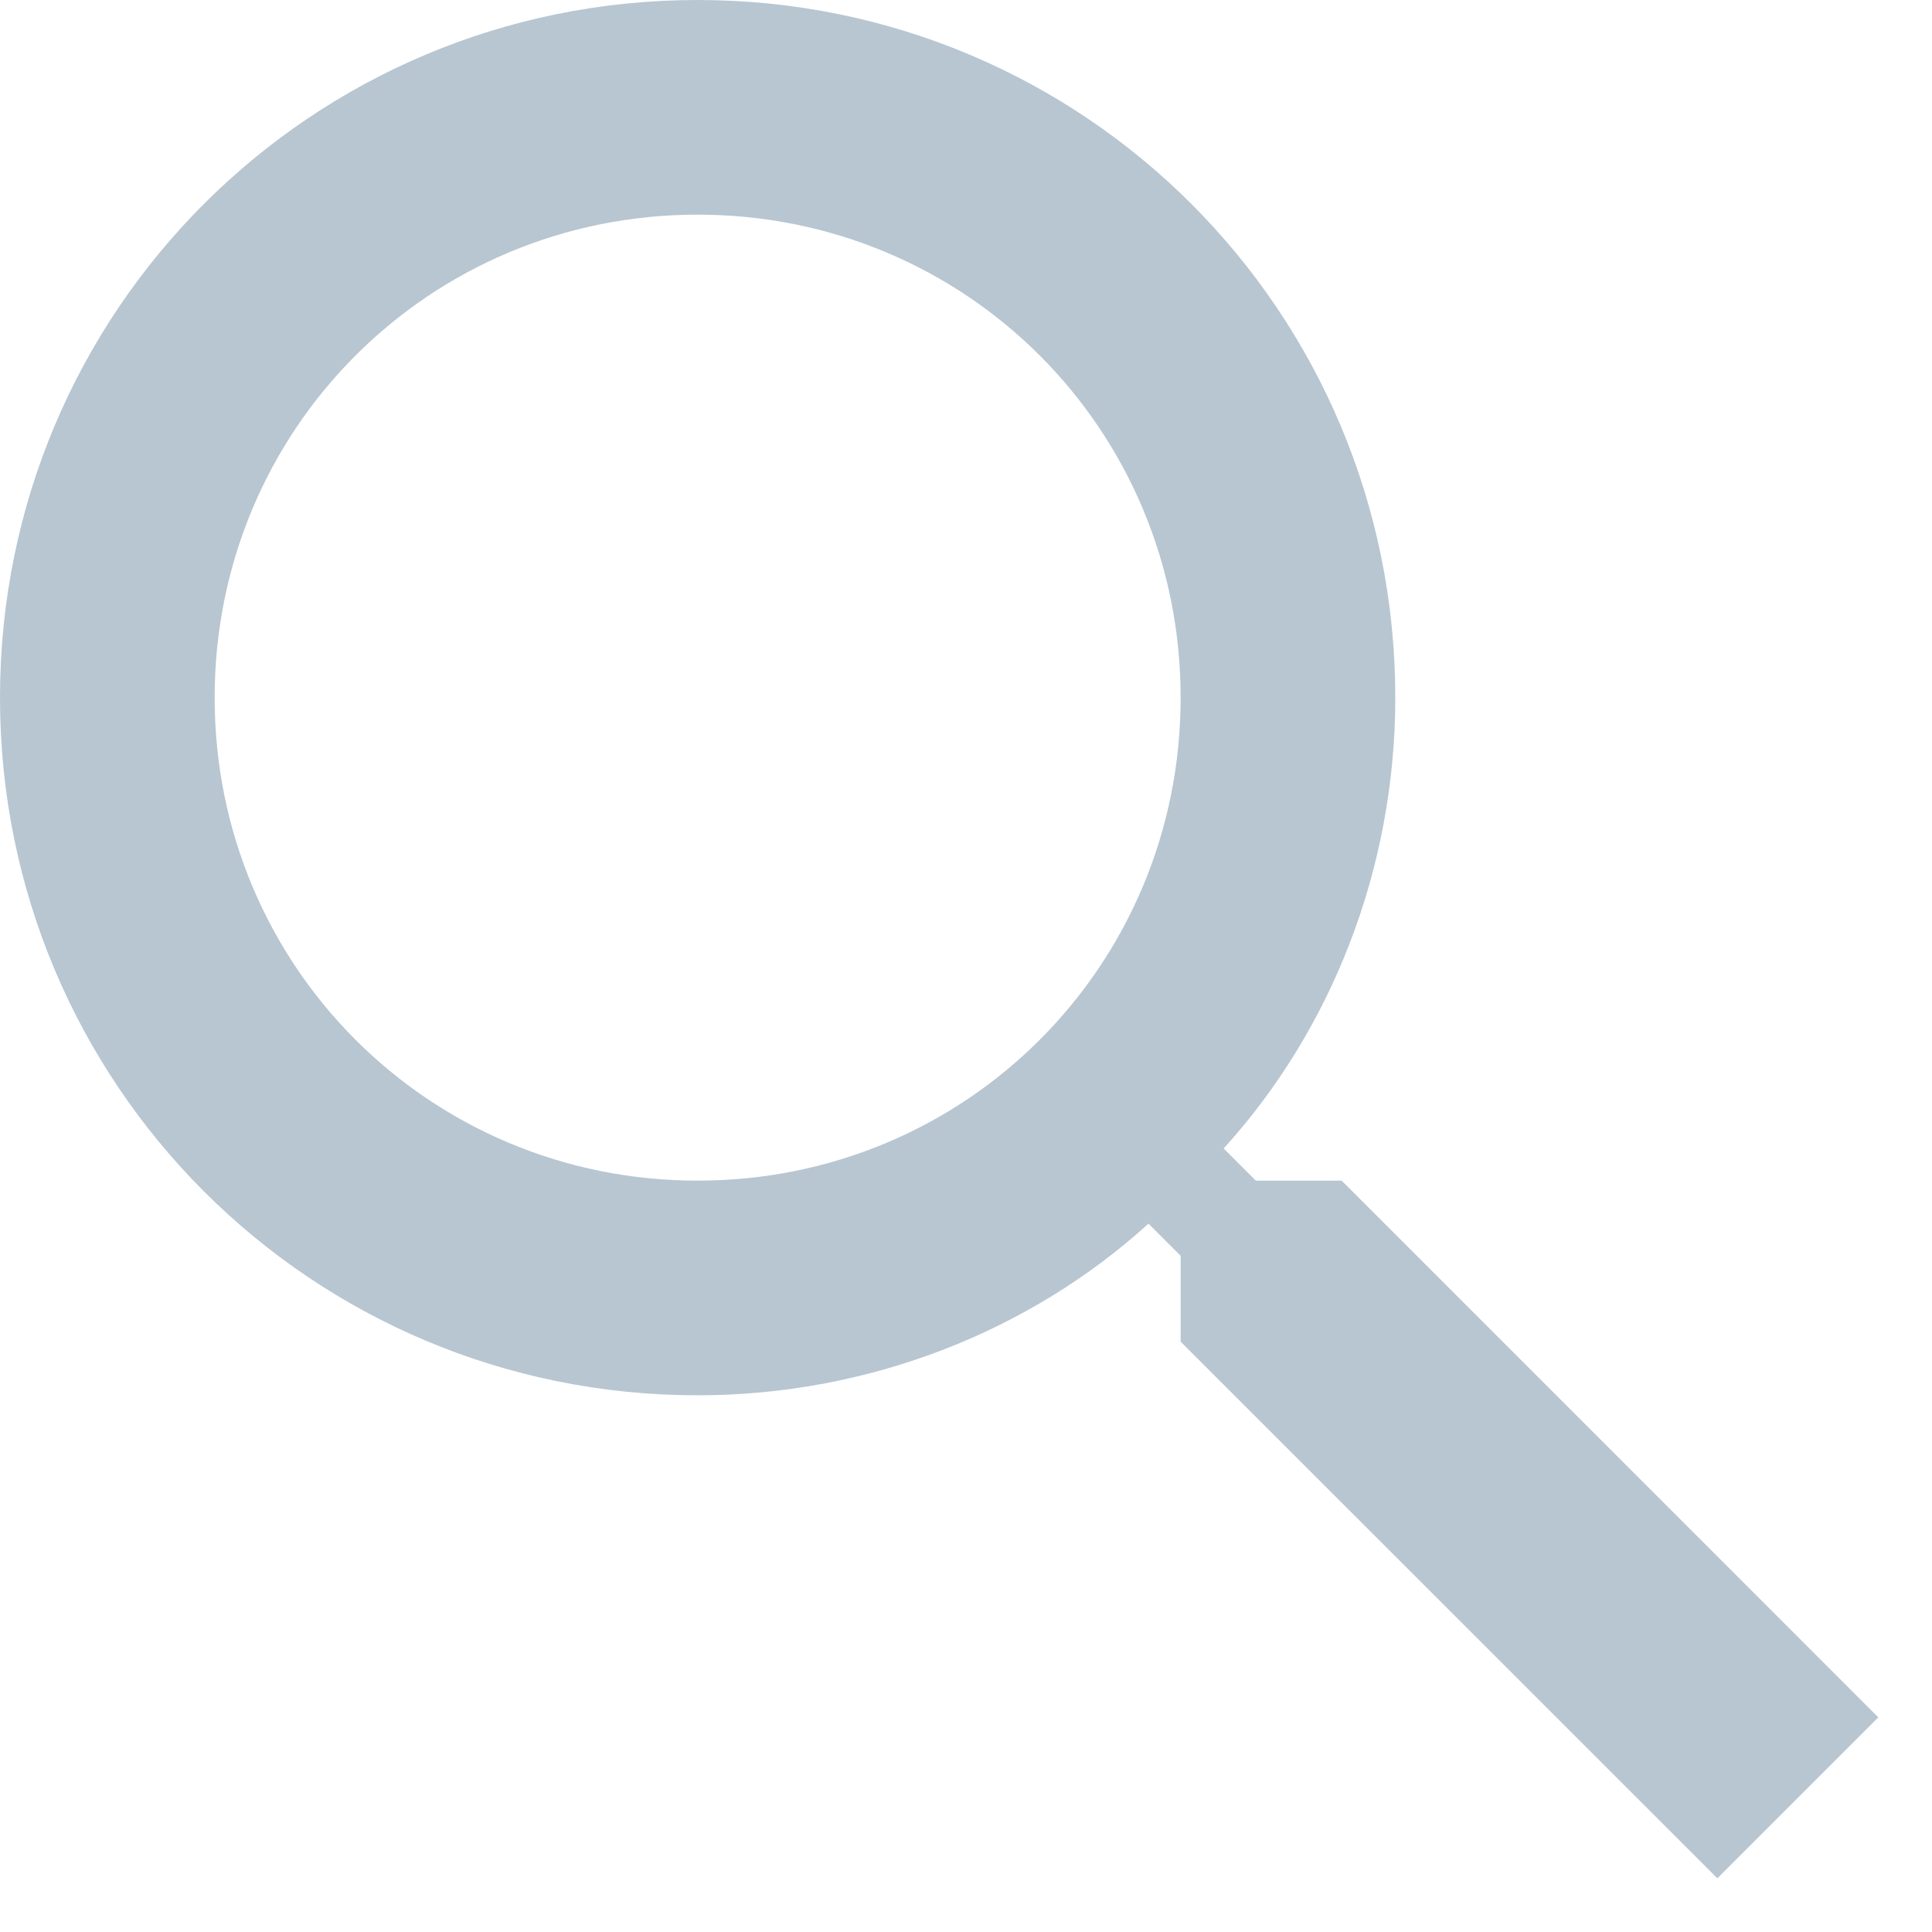
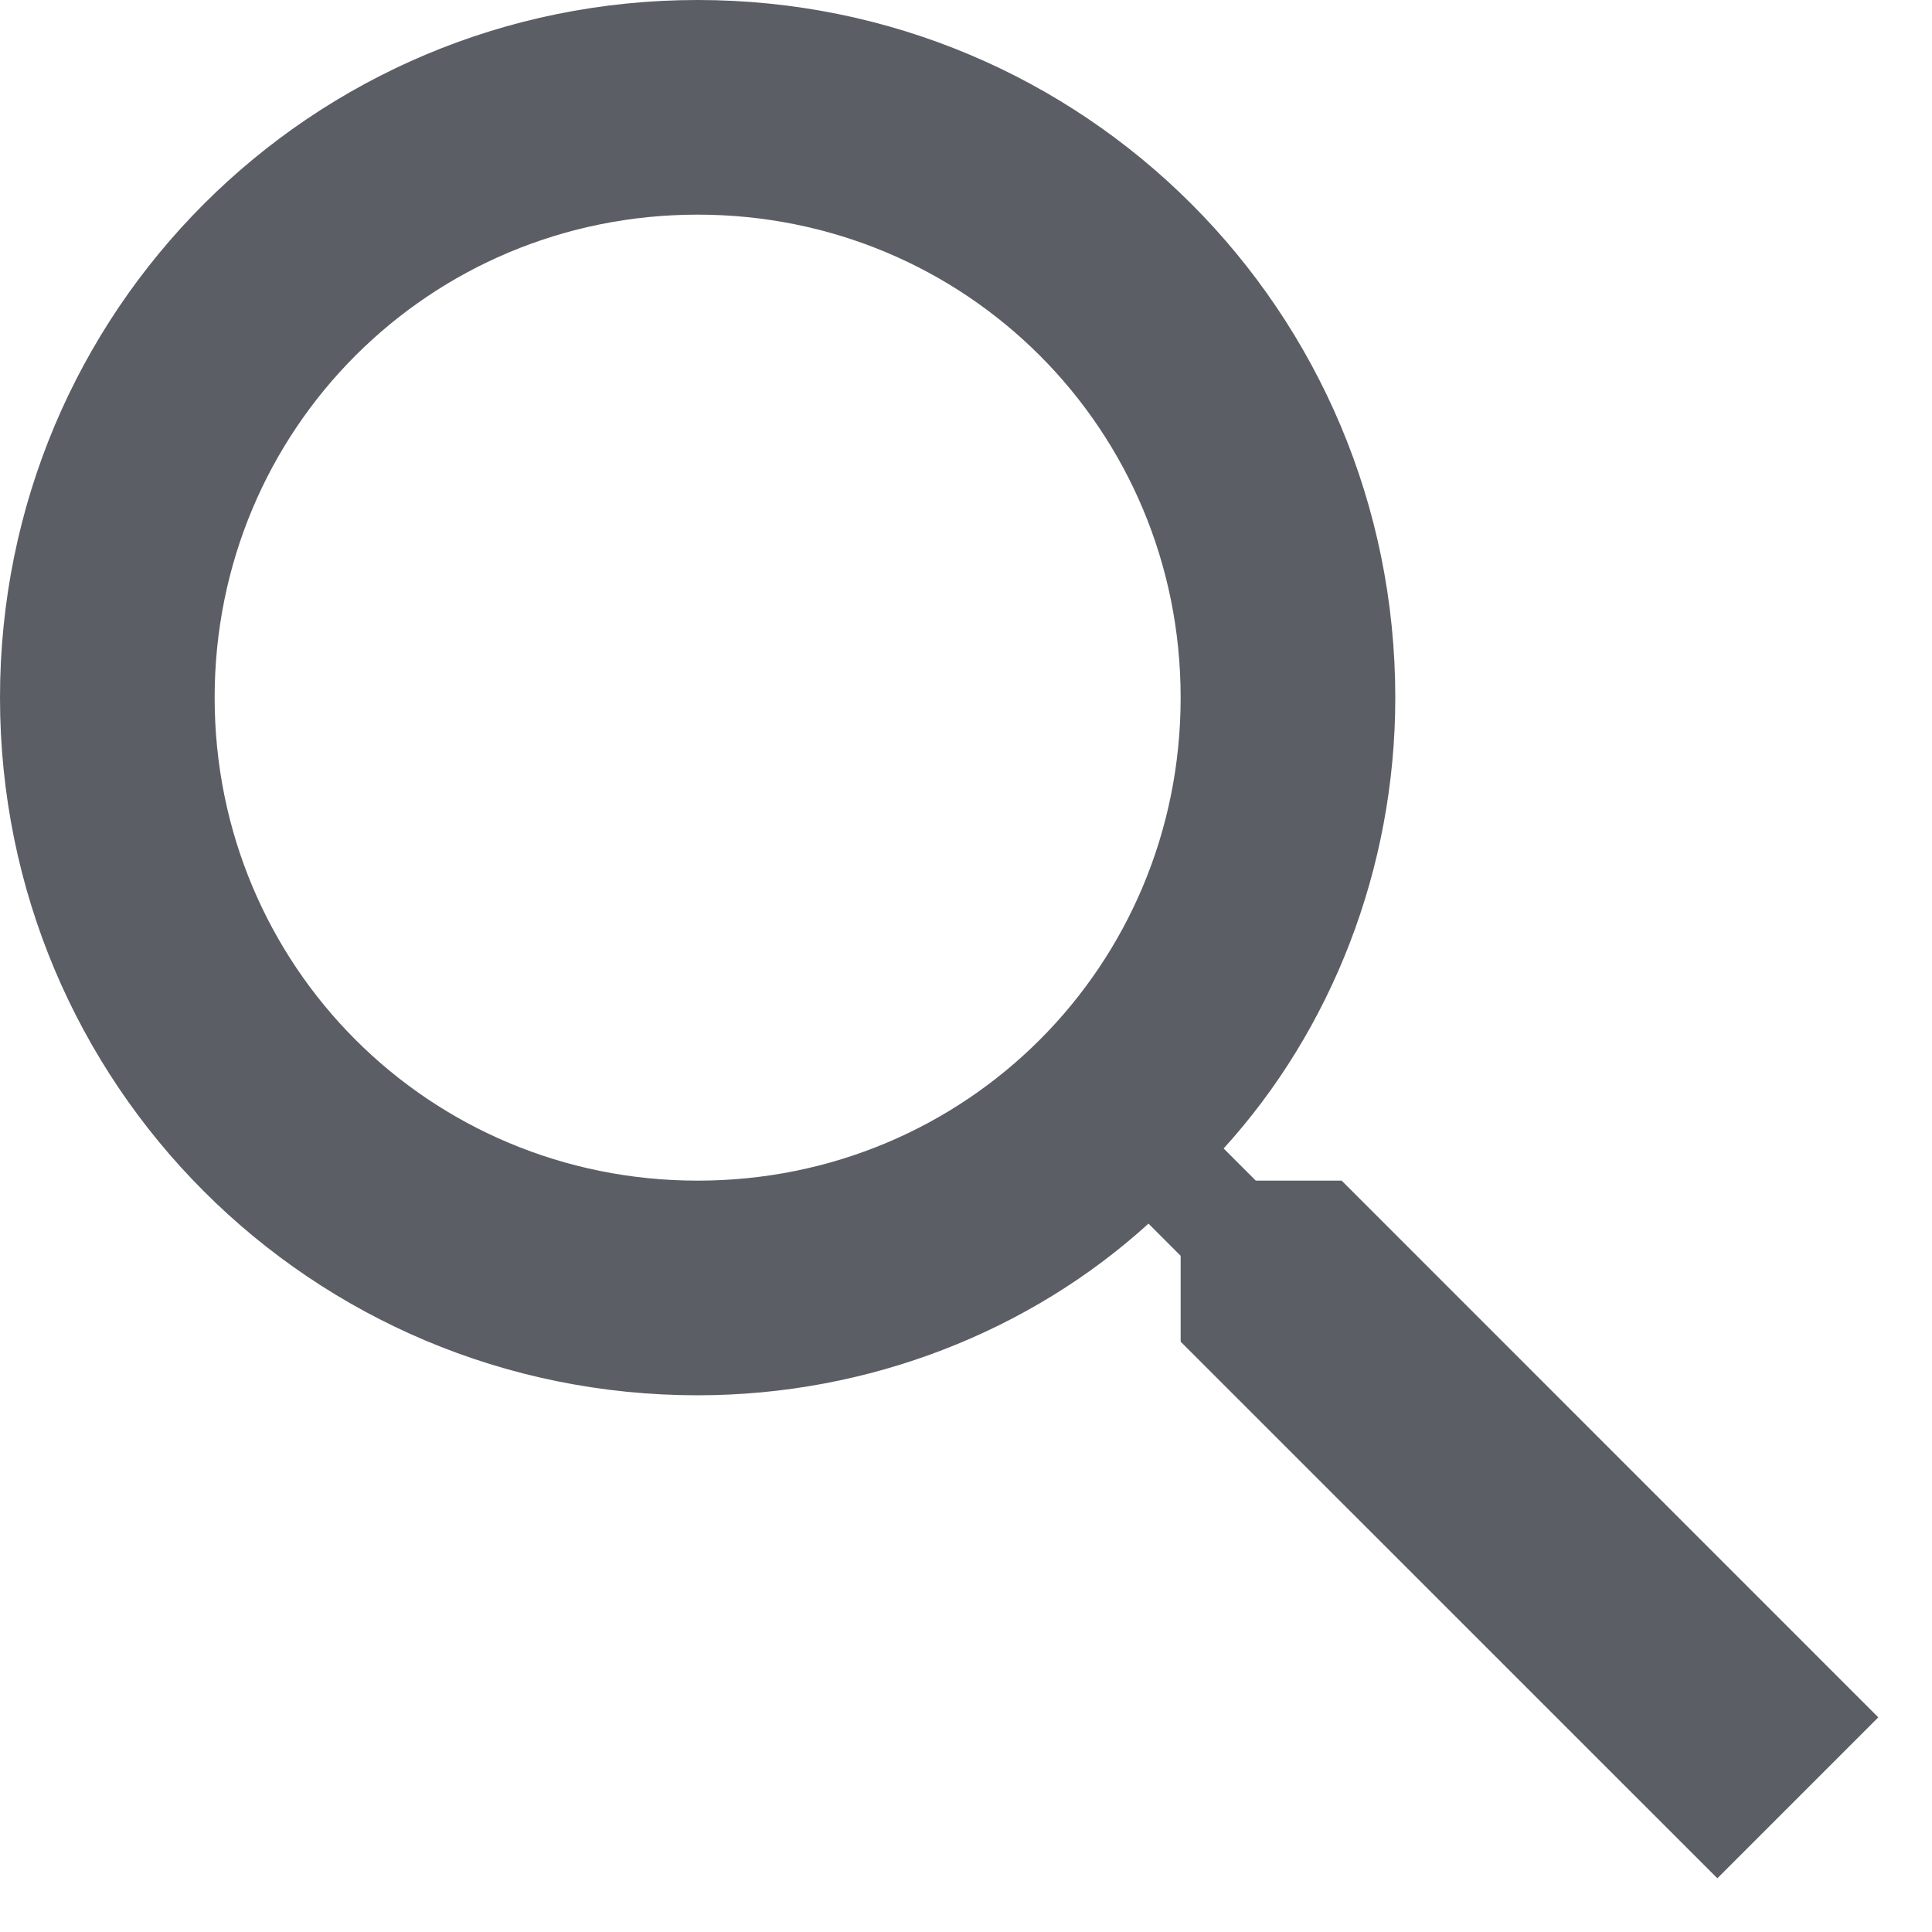
<svg xmlns="http://www.w3.org/2000/svg" width="20px" height="20px" viewBox="0 0 20 20" version="1.1">
  <defs />
  <g id="Page-1" stroke="none" stroke-width="1" fill="none" fill-rule="evenodd">
-     <g id="Design" transform="translate(-2364, -701)" fill="#B7C6D1">
+     <g id="Design" transform="translate(-2364, -701)" fill="#5B5E65">
      <path d="M2377.889,713.222 L2377,713.222 L2376.667,712.889 C2377.778,711.667 2378.444,710 2378.444,708.222 C2378.444,704.222 2375.222,701 2371.222,701 C2367.222,701 2364,704.222 2364,708.222 C2364,712.222 2367.222,715.444 2371.222,715.444 C2373,715.444 2374.667,714.778 2375.889,713.667 L2376.222,714 L2376.222,714.889 L2381.778,720.444 L2383.444,718.778 L2377.889,713.222 M2371.222,713.222 C2368.444,713.222 2366.222,711 2366.222,708.222 C2366.222,705.444 2368.444,703.222 2371.222,703.222 C2374,703.222 2376.222,705.444 2376.222,708.222 C2376.222,711 2374,713.222 2371.222,713.222" id="Shape" />
    </g>
  </g>
</svg>
